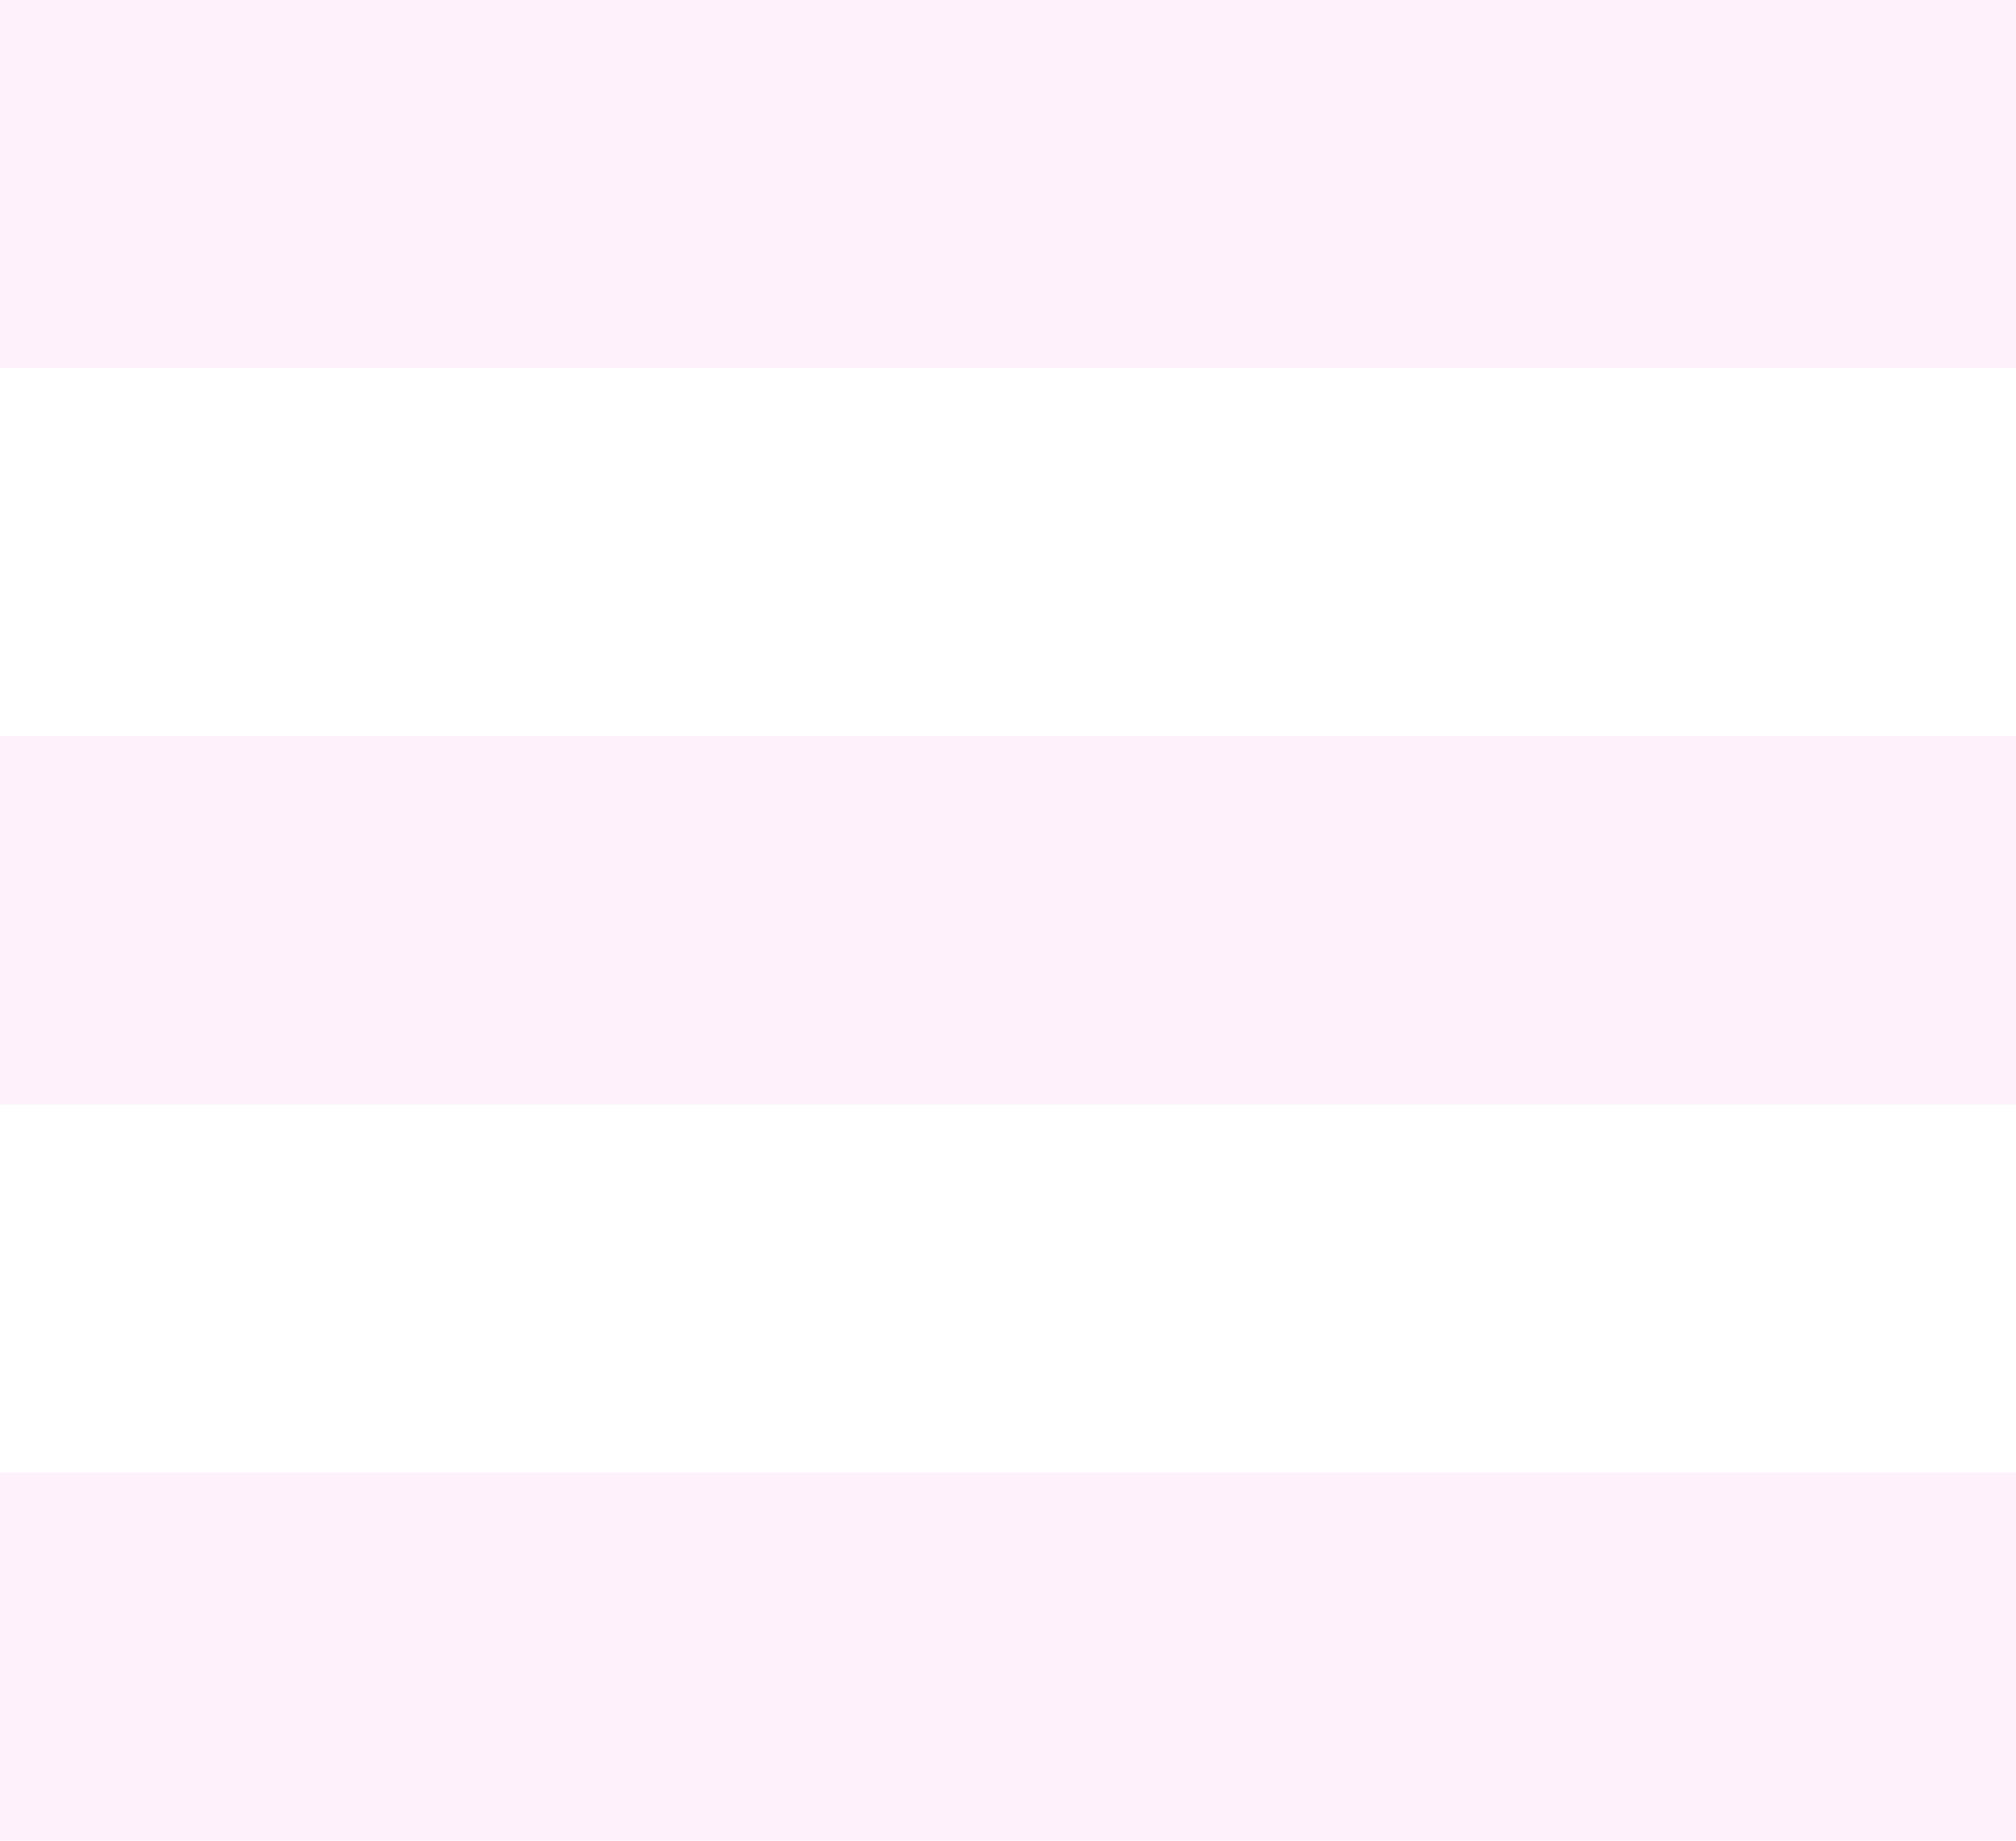
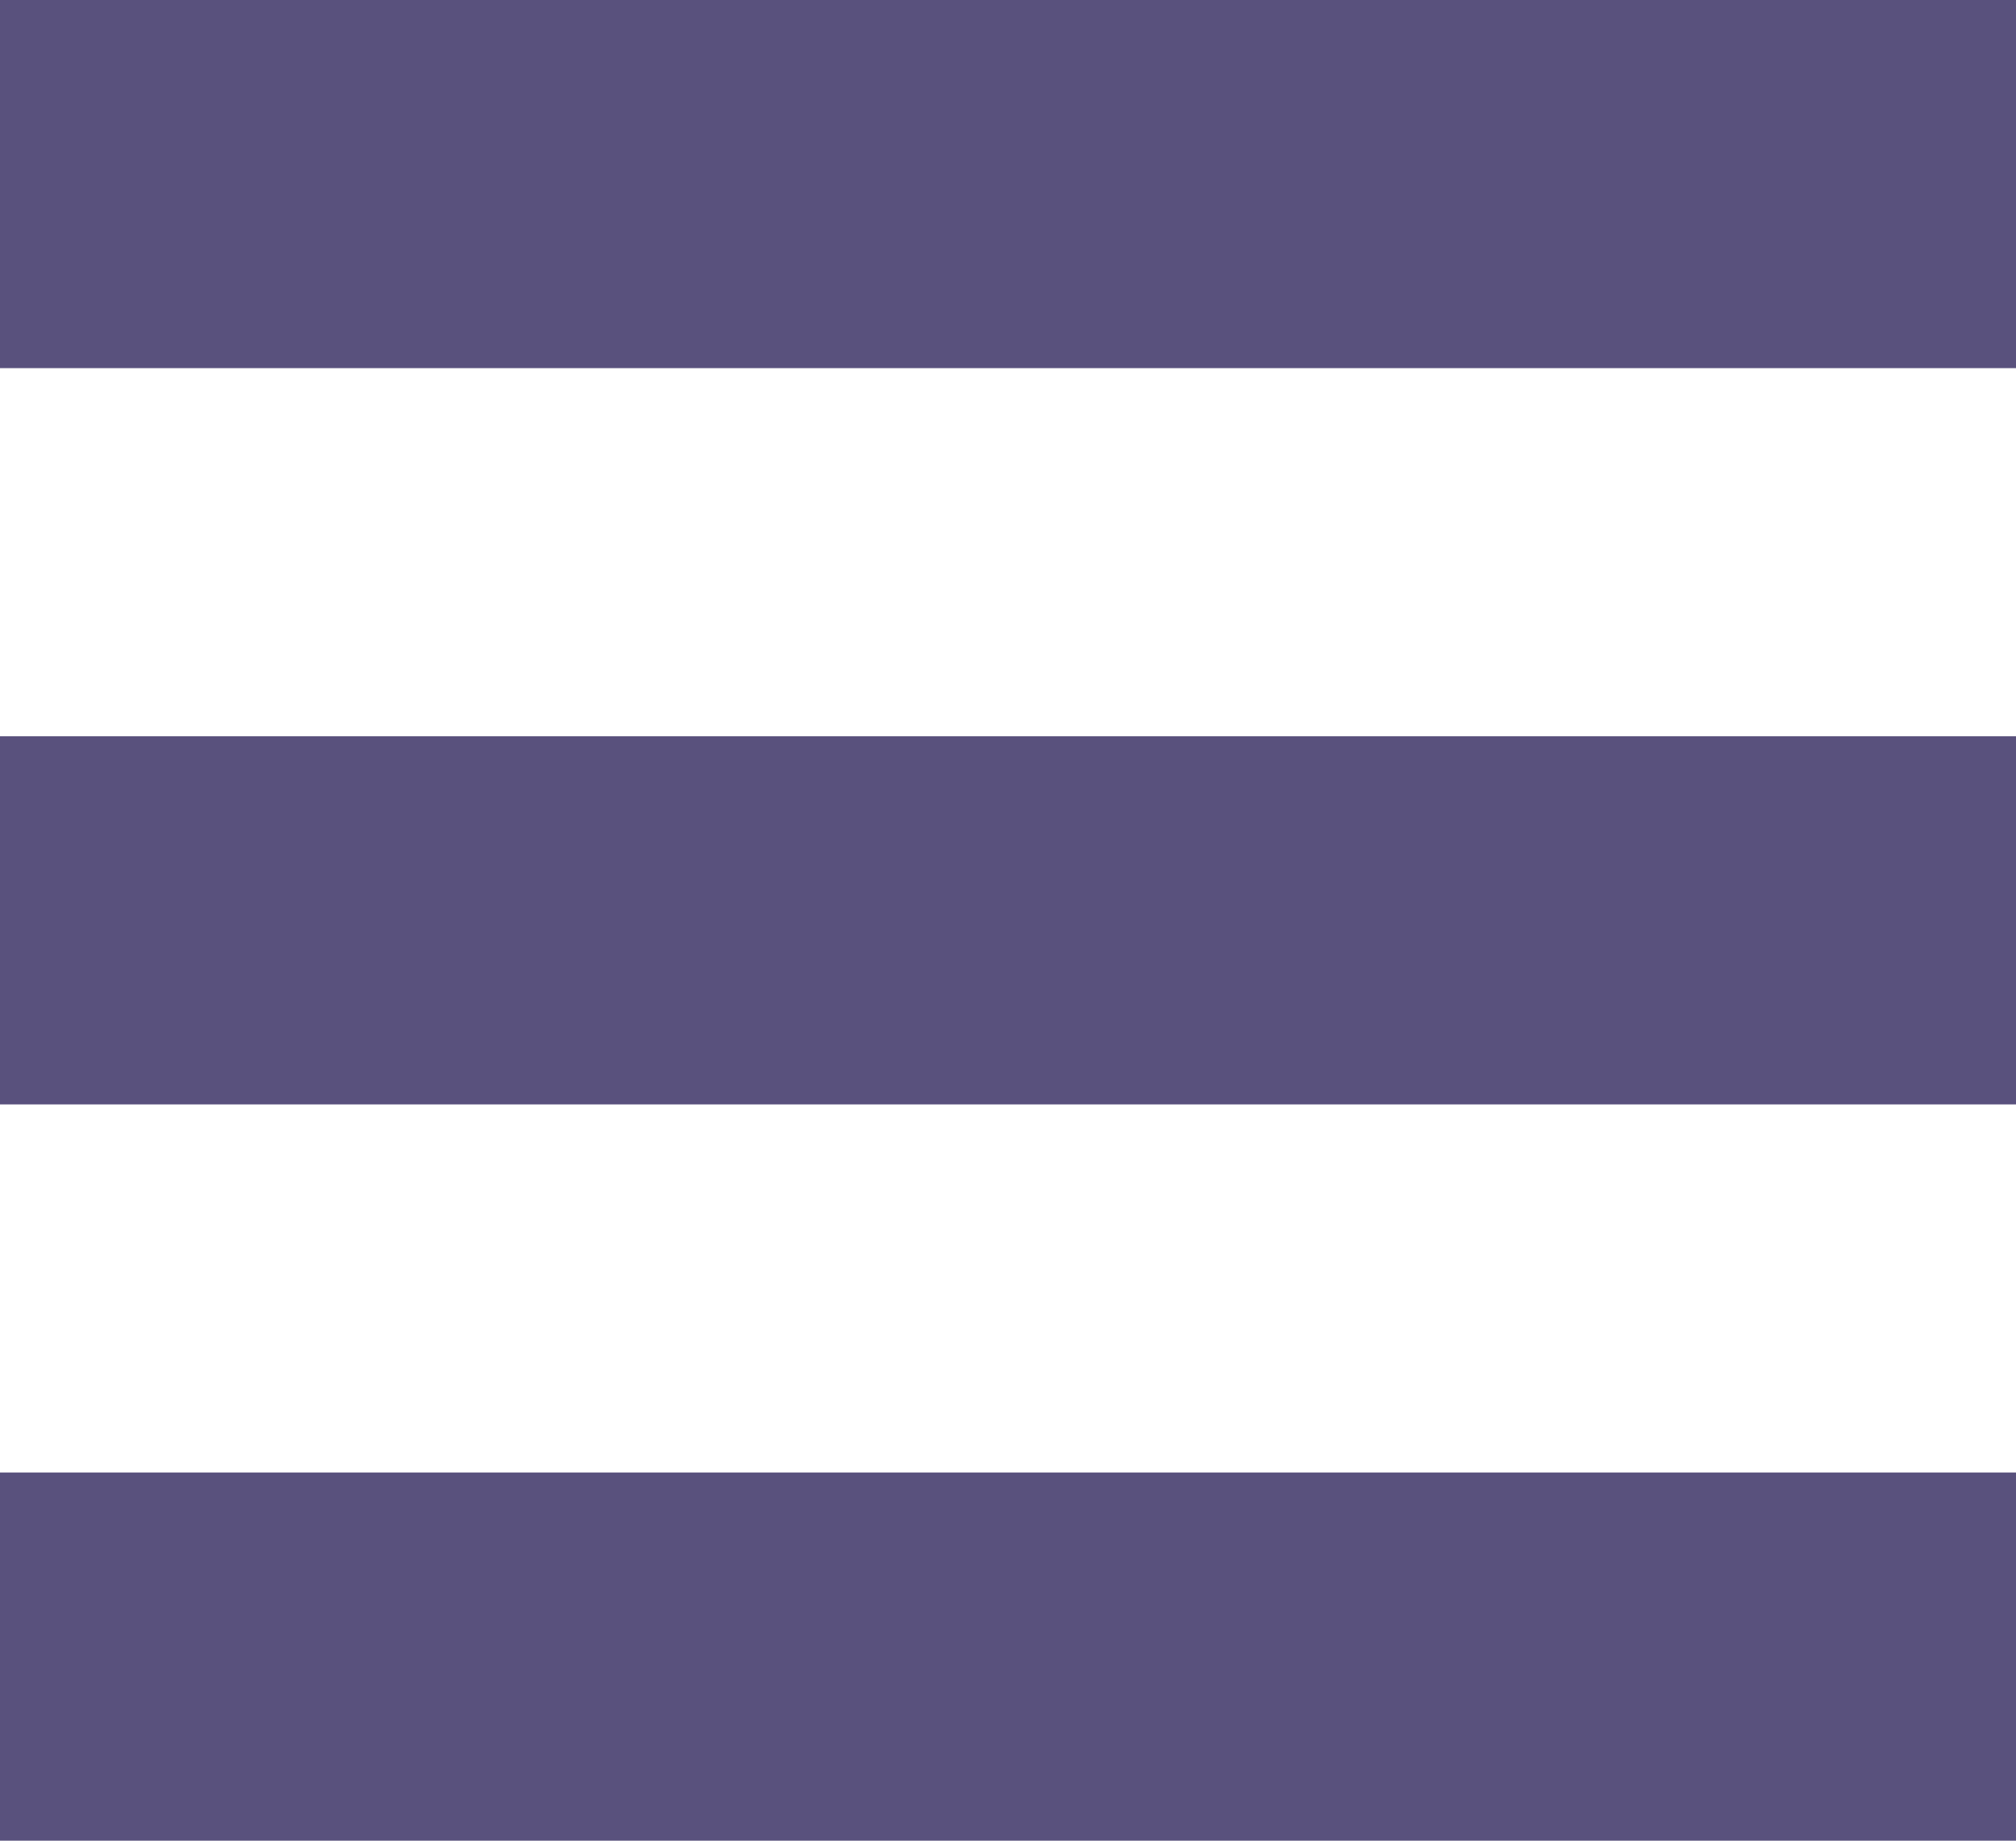
<svg xmlns="http://www.w3.org/2000/svg" width="46" height="42" viewBox="0 0 46 42" fill="none">
-   <path d="M9.2 0H0V8.4H9.2H18.4H27.6H36.8H46V0H36.8H27.6H18.4H9.2Z" fill="#FFF1FC" />
-   <path d="M9.2 33.6H0V42H9.2H18.4H27.6H36.8H46V33.6H36.8H27.6H18.4H9.2Z" fill="#FFF1FC" />
-   <path d="M9.2 16.8H0V25.2H9.2H18.4H27.6H36.8H46V16.8H36.8H27.6H18.4H9.2Z" fill="#FFF1FC" />
+   <path d="M9.2 0H0V8.4H9.2H18.4H27.6H36.8H46V0H36.8H27.6H18.4H9.2Z" fill="#59517D" />
+   <path d="M9.2 33.6H0V42H9.2H18.4H27.6H36.8H46V33.6H36.8H27.6H18.4H9.2Z" fill="#59517D" />
+   <path d="M9.2 16.8H0V25.2H9.2H18.4H27.6H36.8H46V16.8H36.8H27.6H18.4H9.2Z" fill="#59517D" />
</svg>
